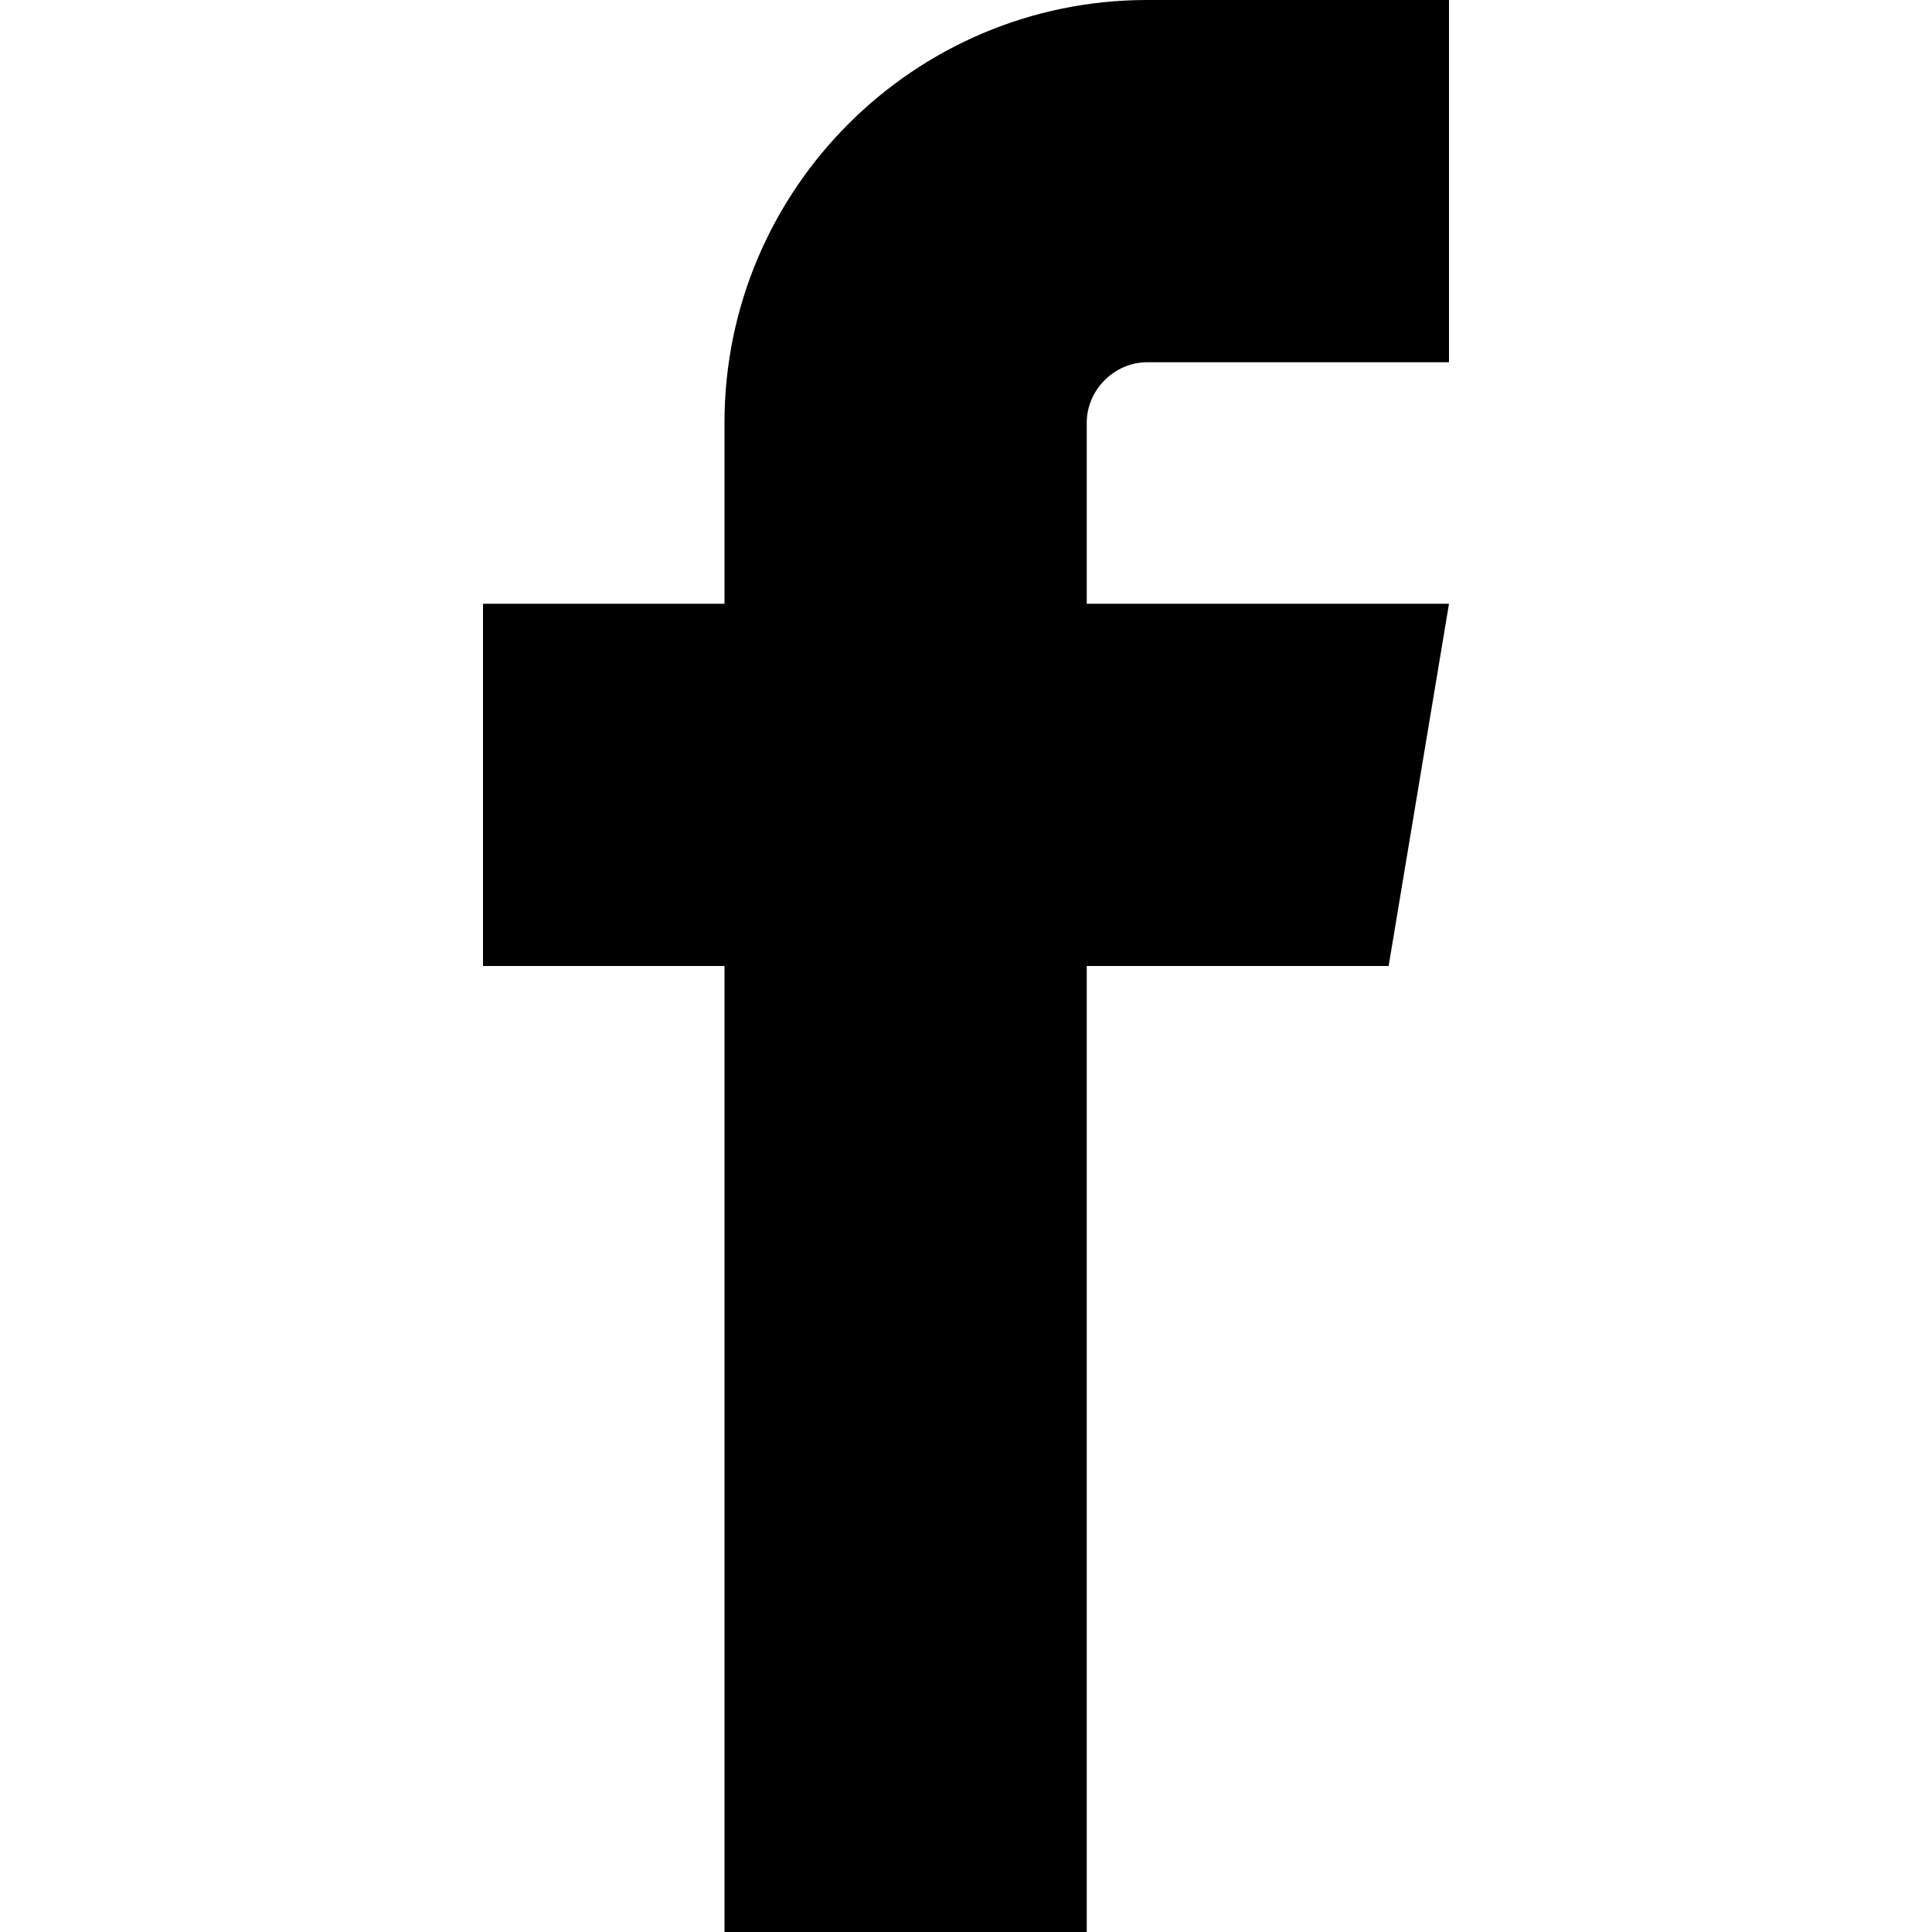
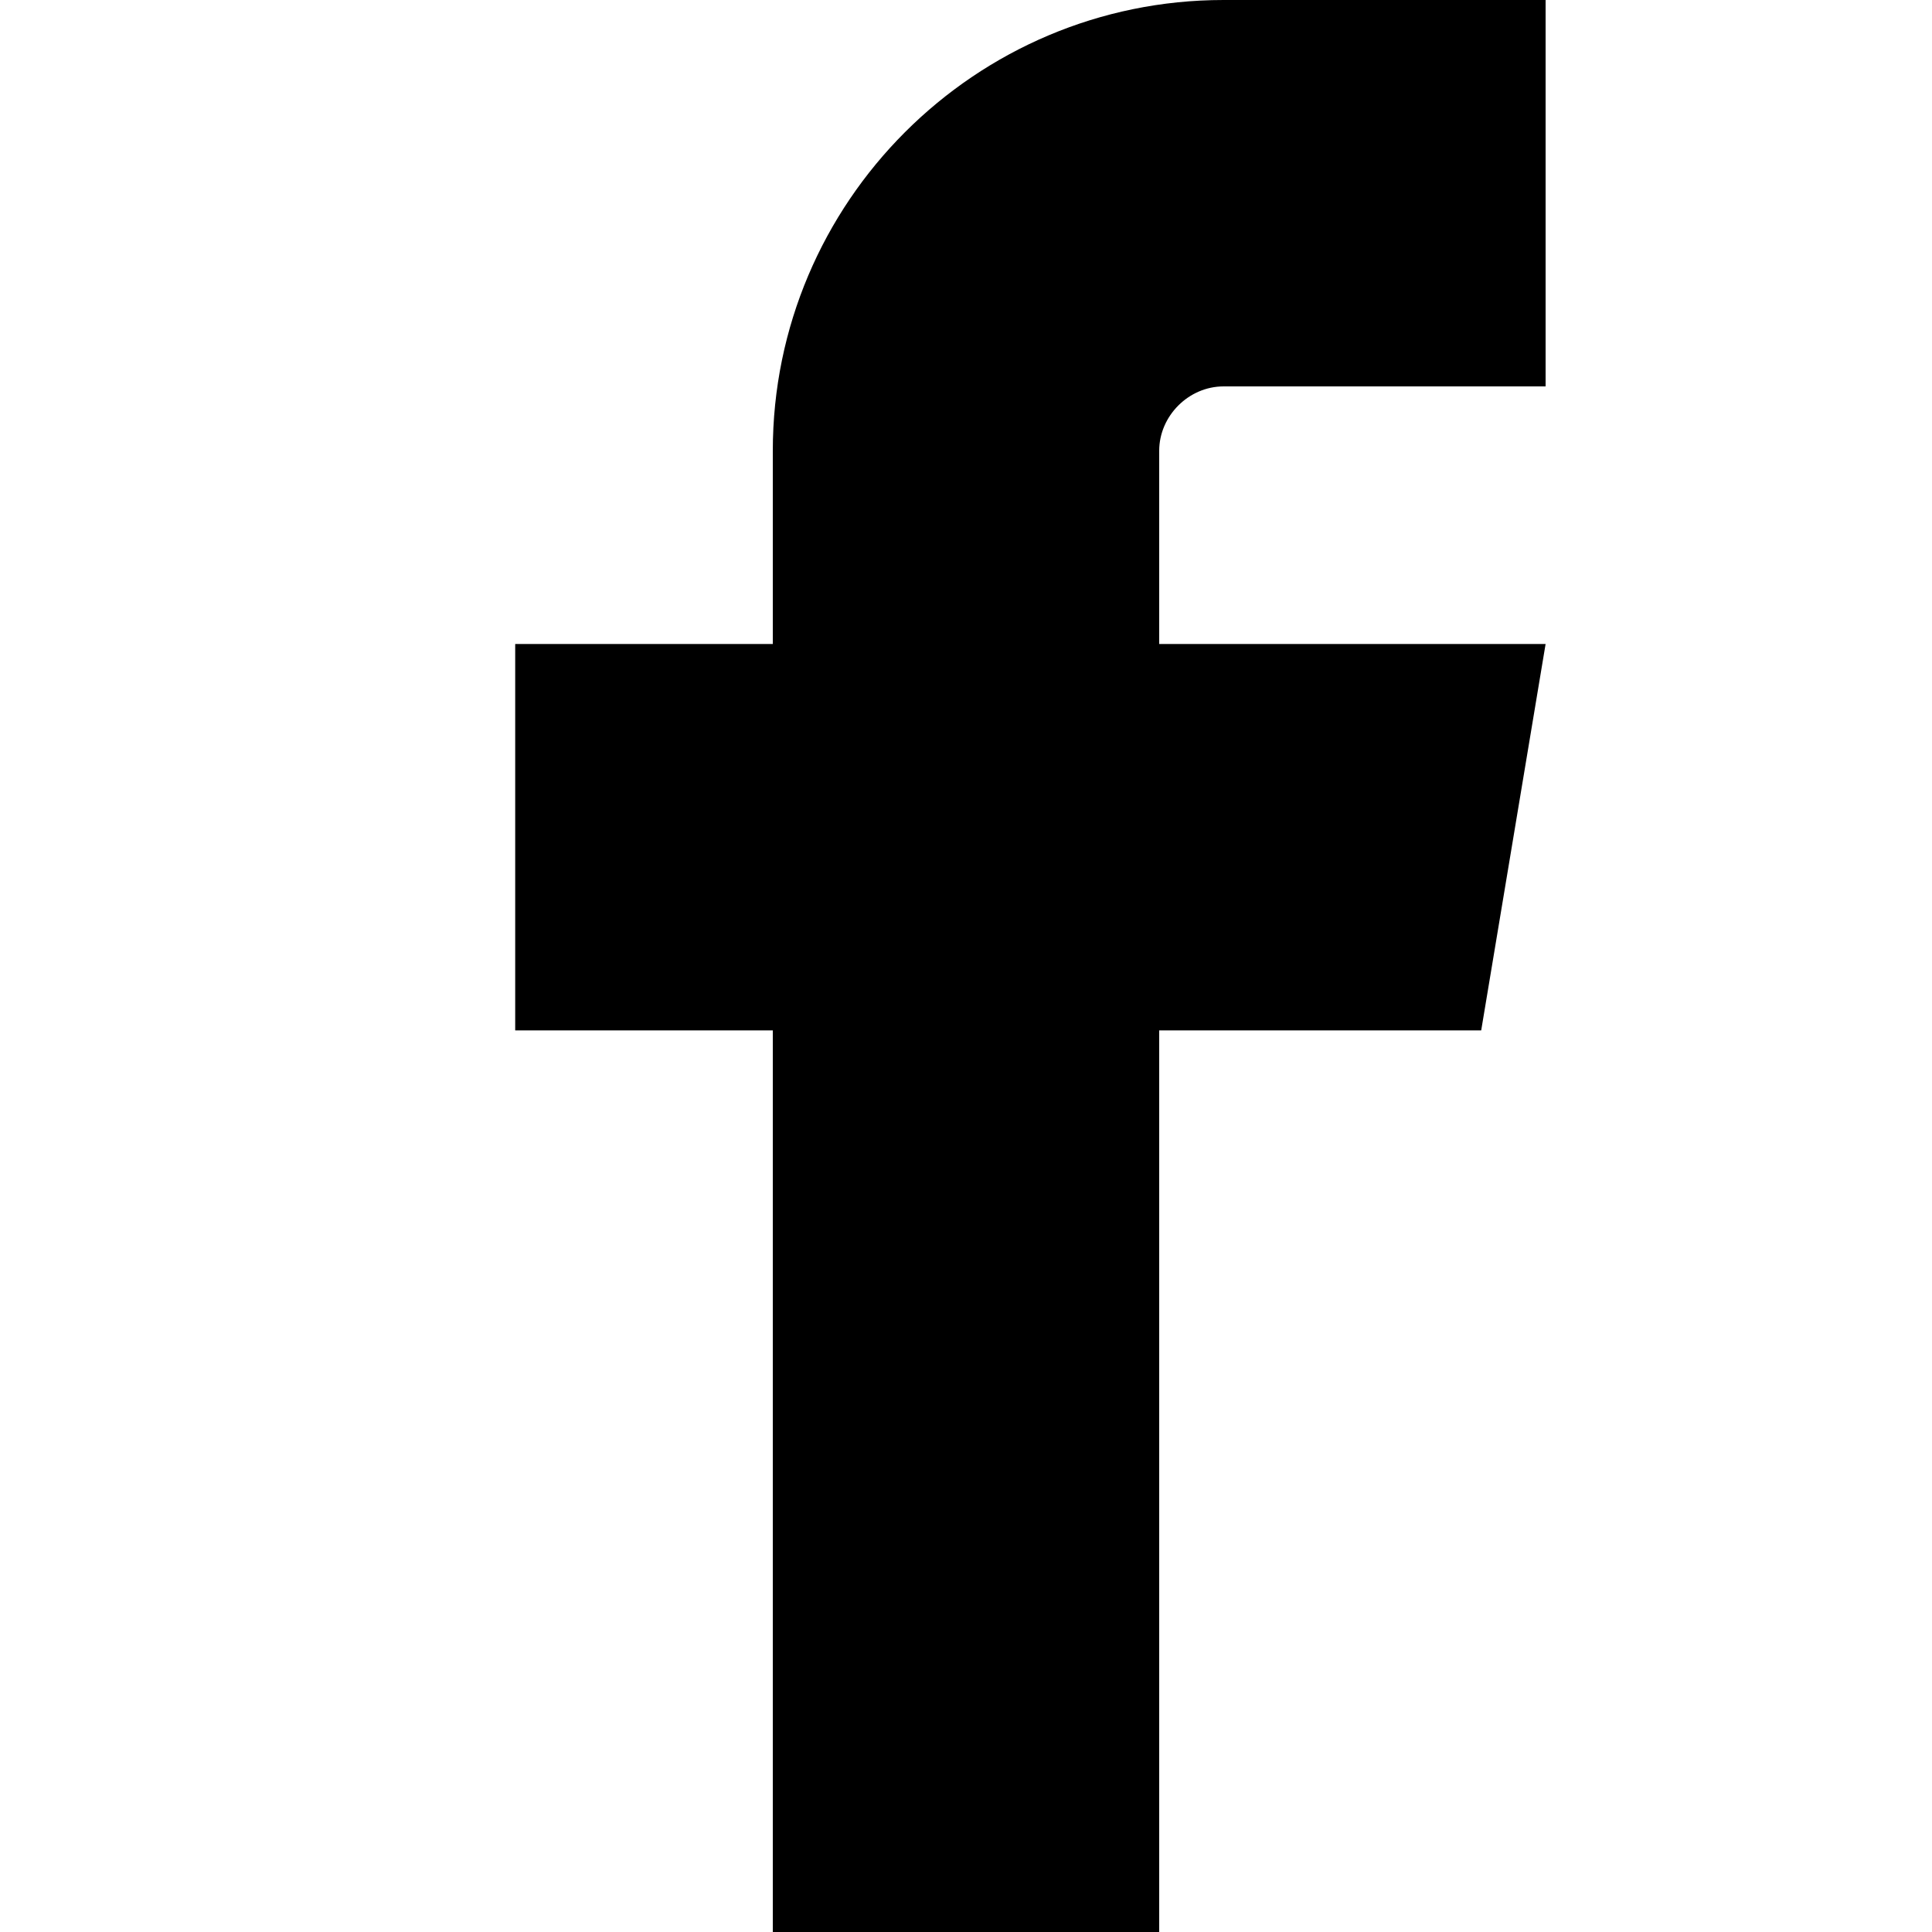
- <svg xmlns="http://www.w3.org/2000/svg" version="1.1" width="32" height="32" viewBox="0 0 32 32">
+ <svg xmlns="http://www.w3.org/2000/svg" version="1.1" width="30" height="30" viewBox="0 0 30 30" id="icon-facebook">
  <path d="M19 6h5v-6h-5c-3.86 0-7 3.14-7 7v3h-4v6h4v16h6v-16h5l1-6h-6v-3c0-0.542 0.458-1 1-1z" />
</svg>
